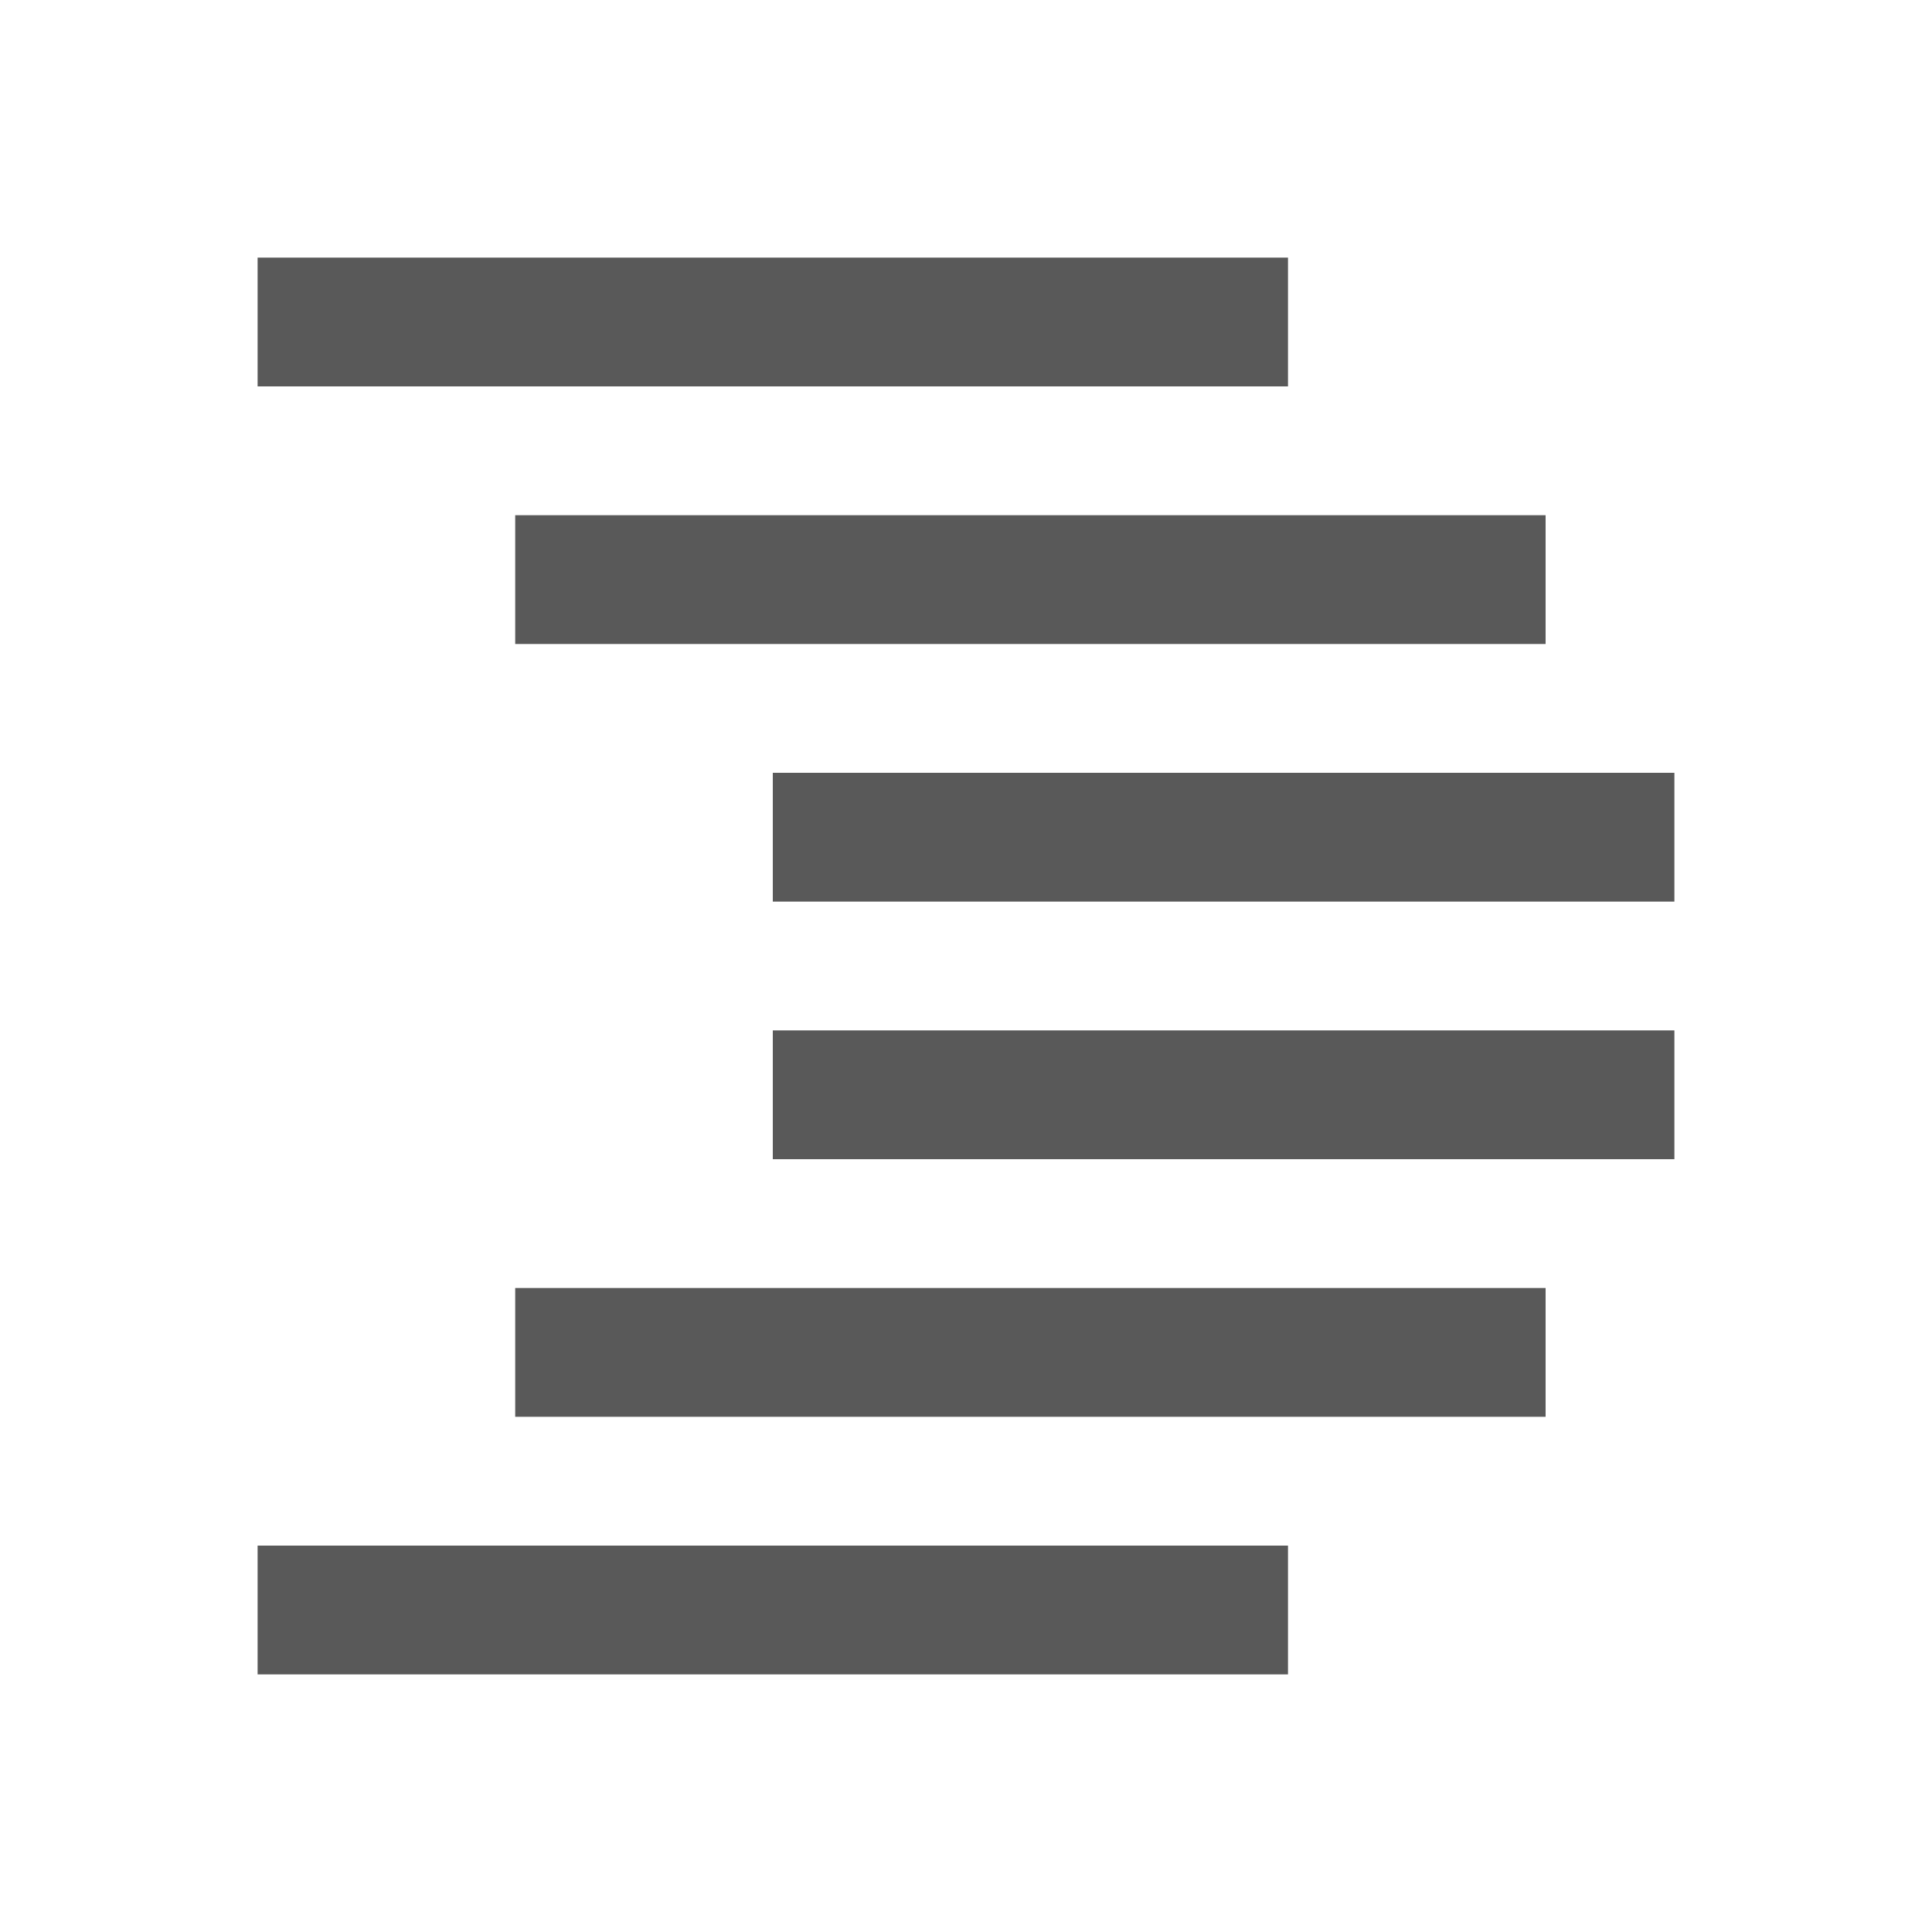
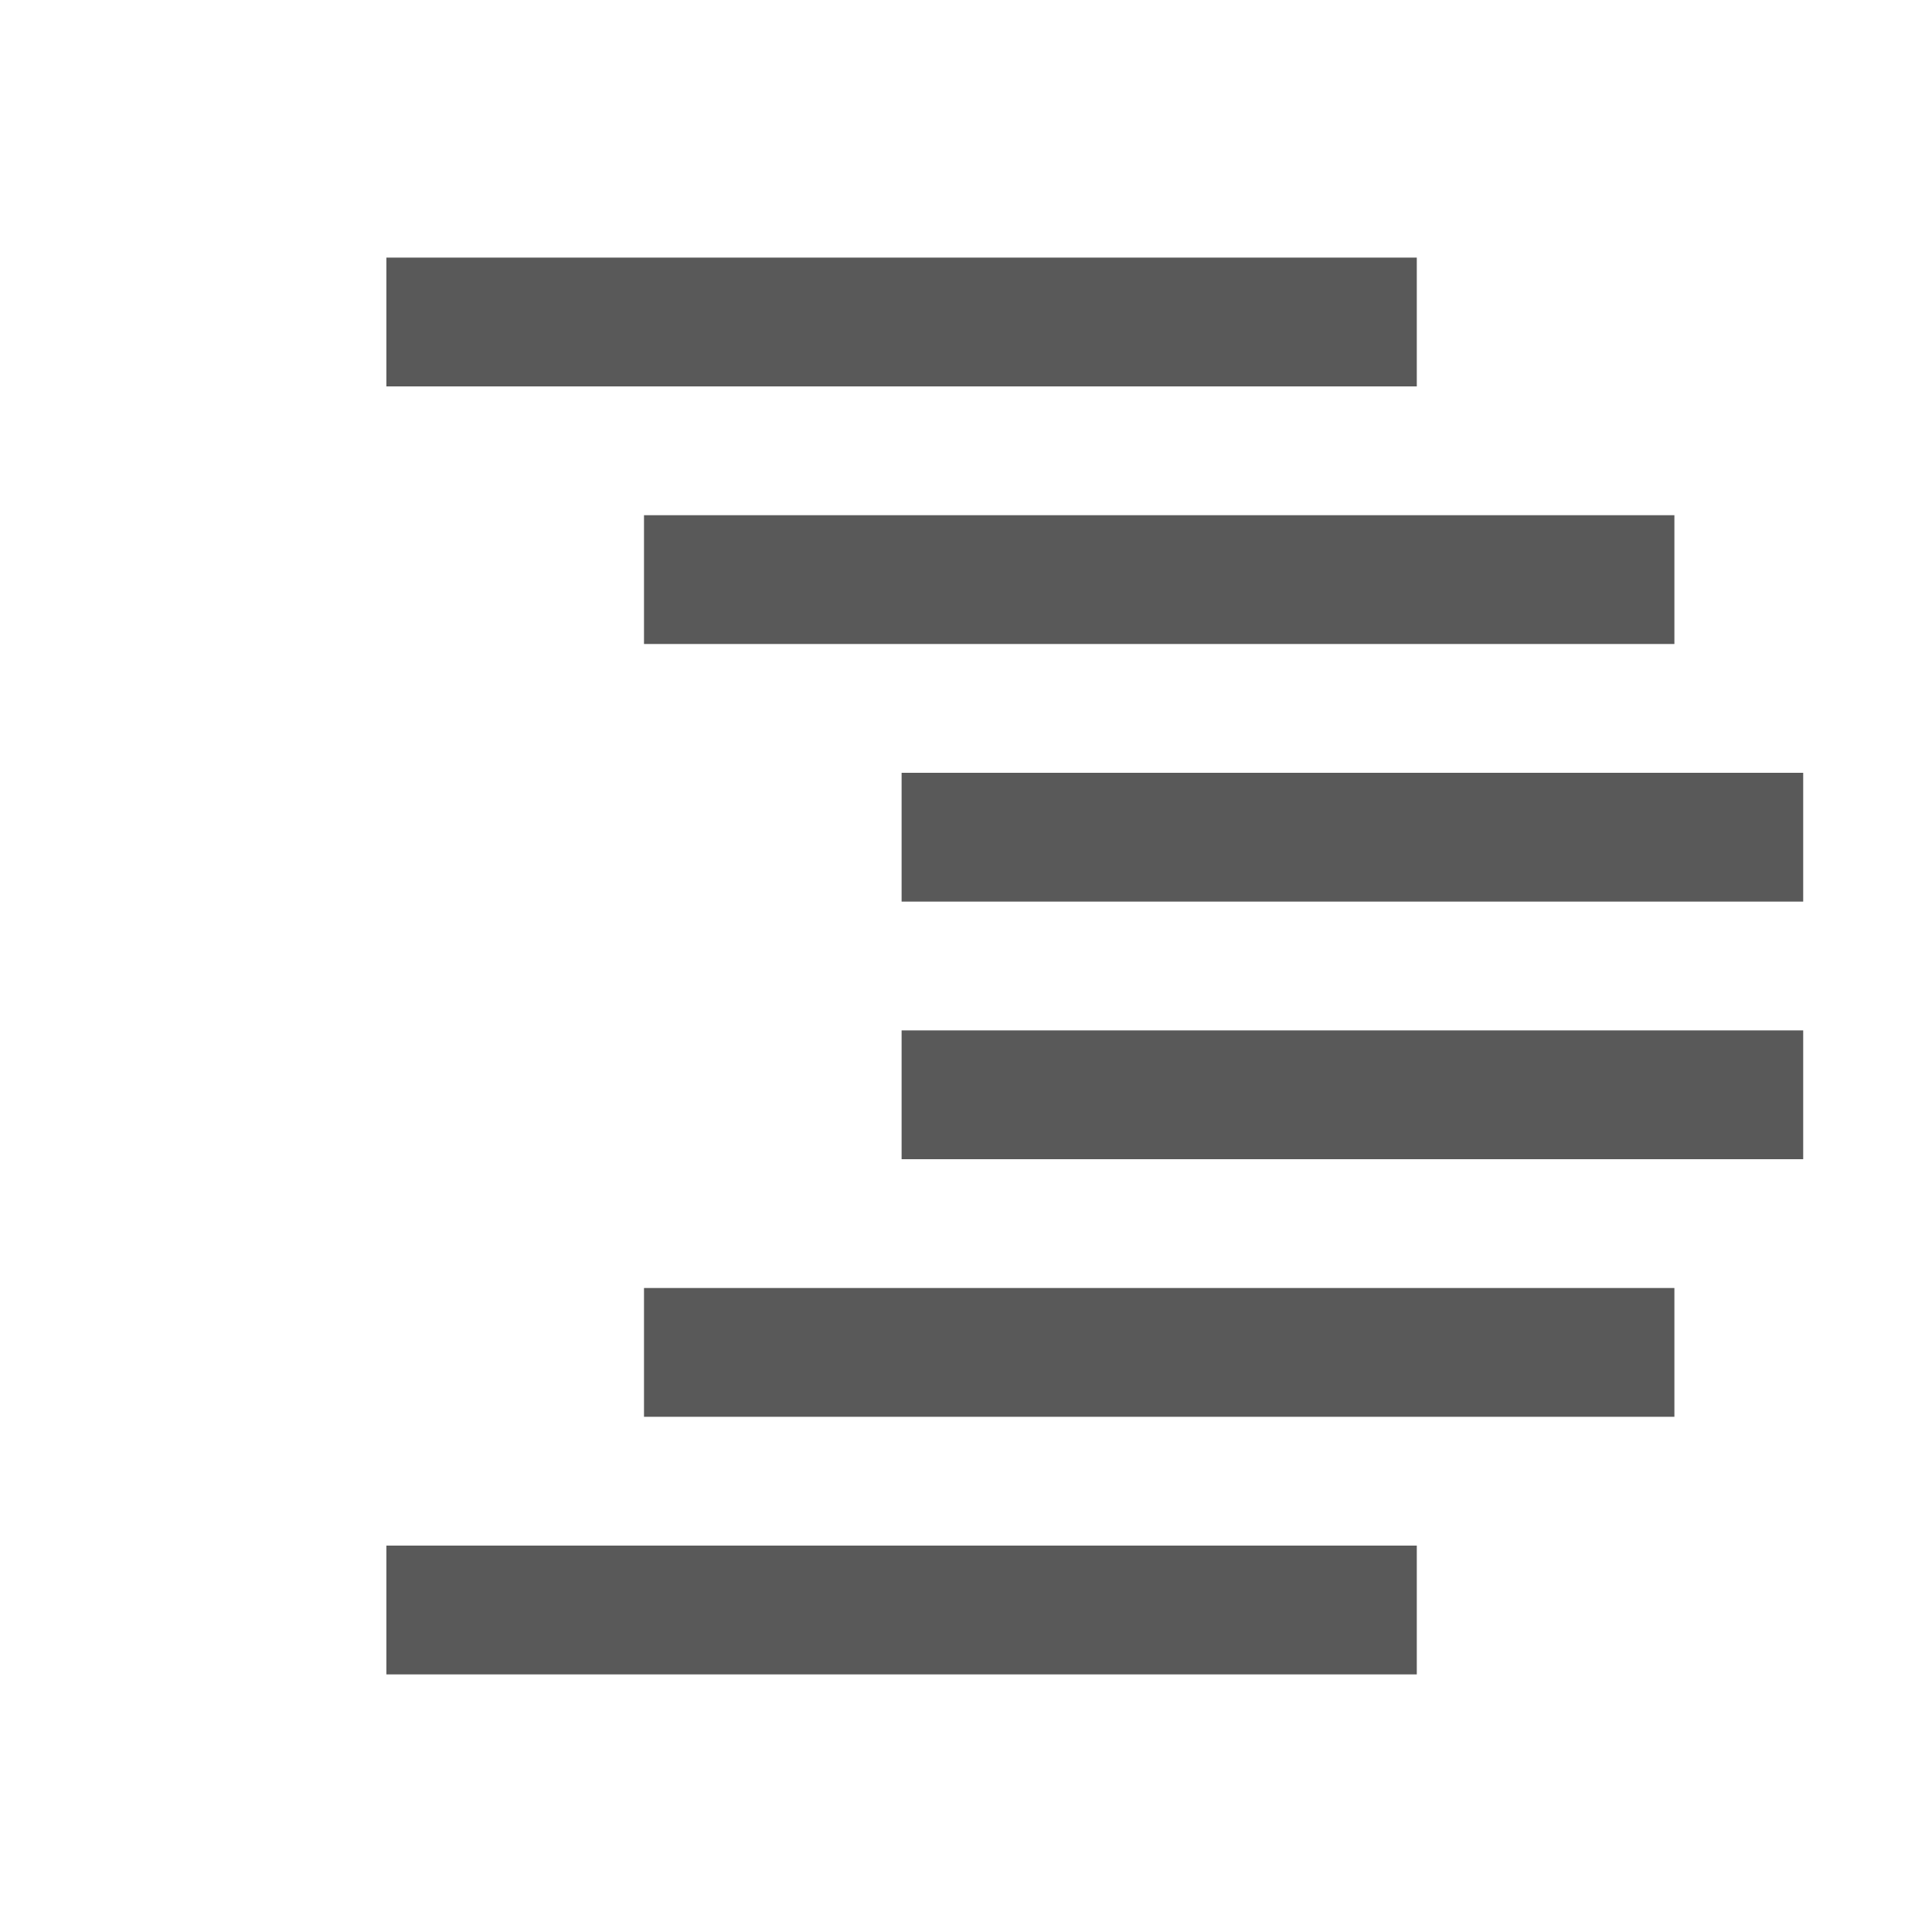
- <svg xmlns="http://www.w3.org/2000/svg" width="15" height="15" viewBox="0 0 15 15" fill="none">
+ <svg xmlns="http://www.w3.org/2000/svg" width="15" height="15" viewBox="-1 0 15 15" fill="none">
  <path fill-rule="evenodd" clip-rule="evenodd" d="M10 3H2V2H10V3ZM4 5H12V4H4V5ZM4 11H12V10H4V11ZM13 7H6V6H13V7ZM2 12V13H10V12H2ZM6 9H13V8H6V9Z" fill="#595959" />
</svg>
